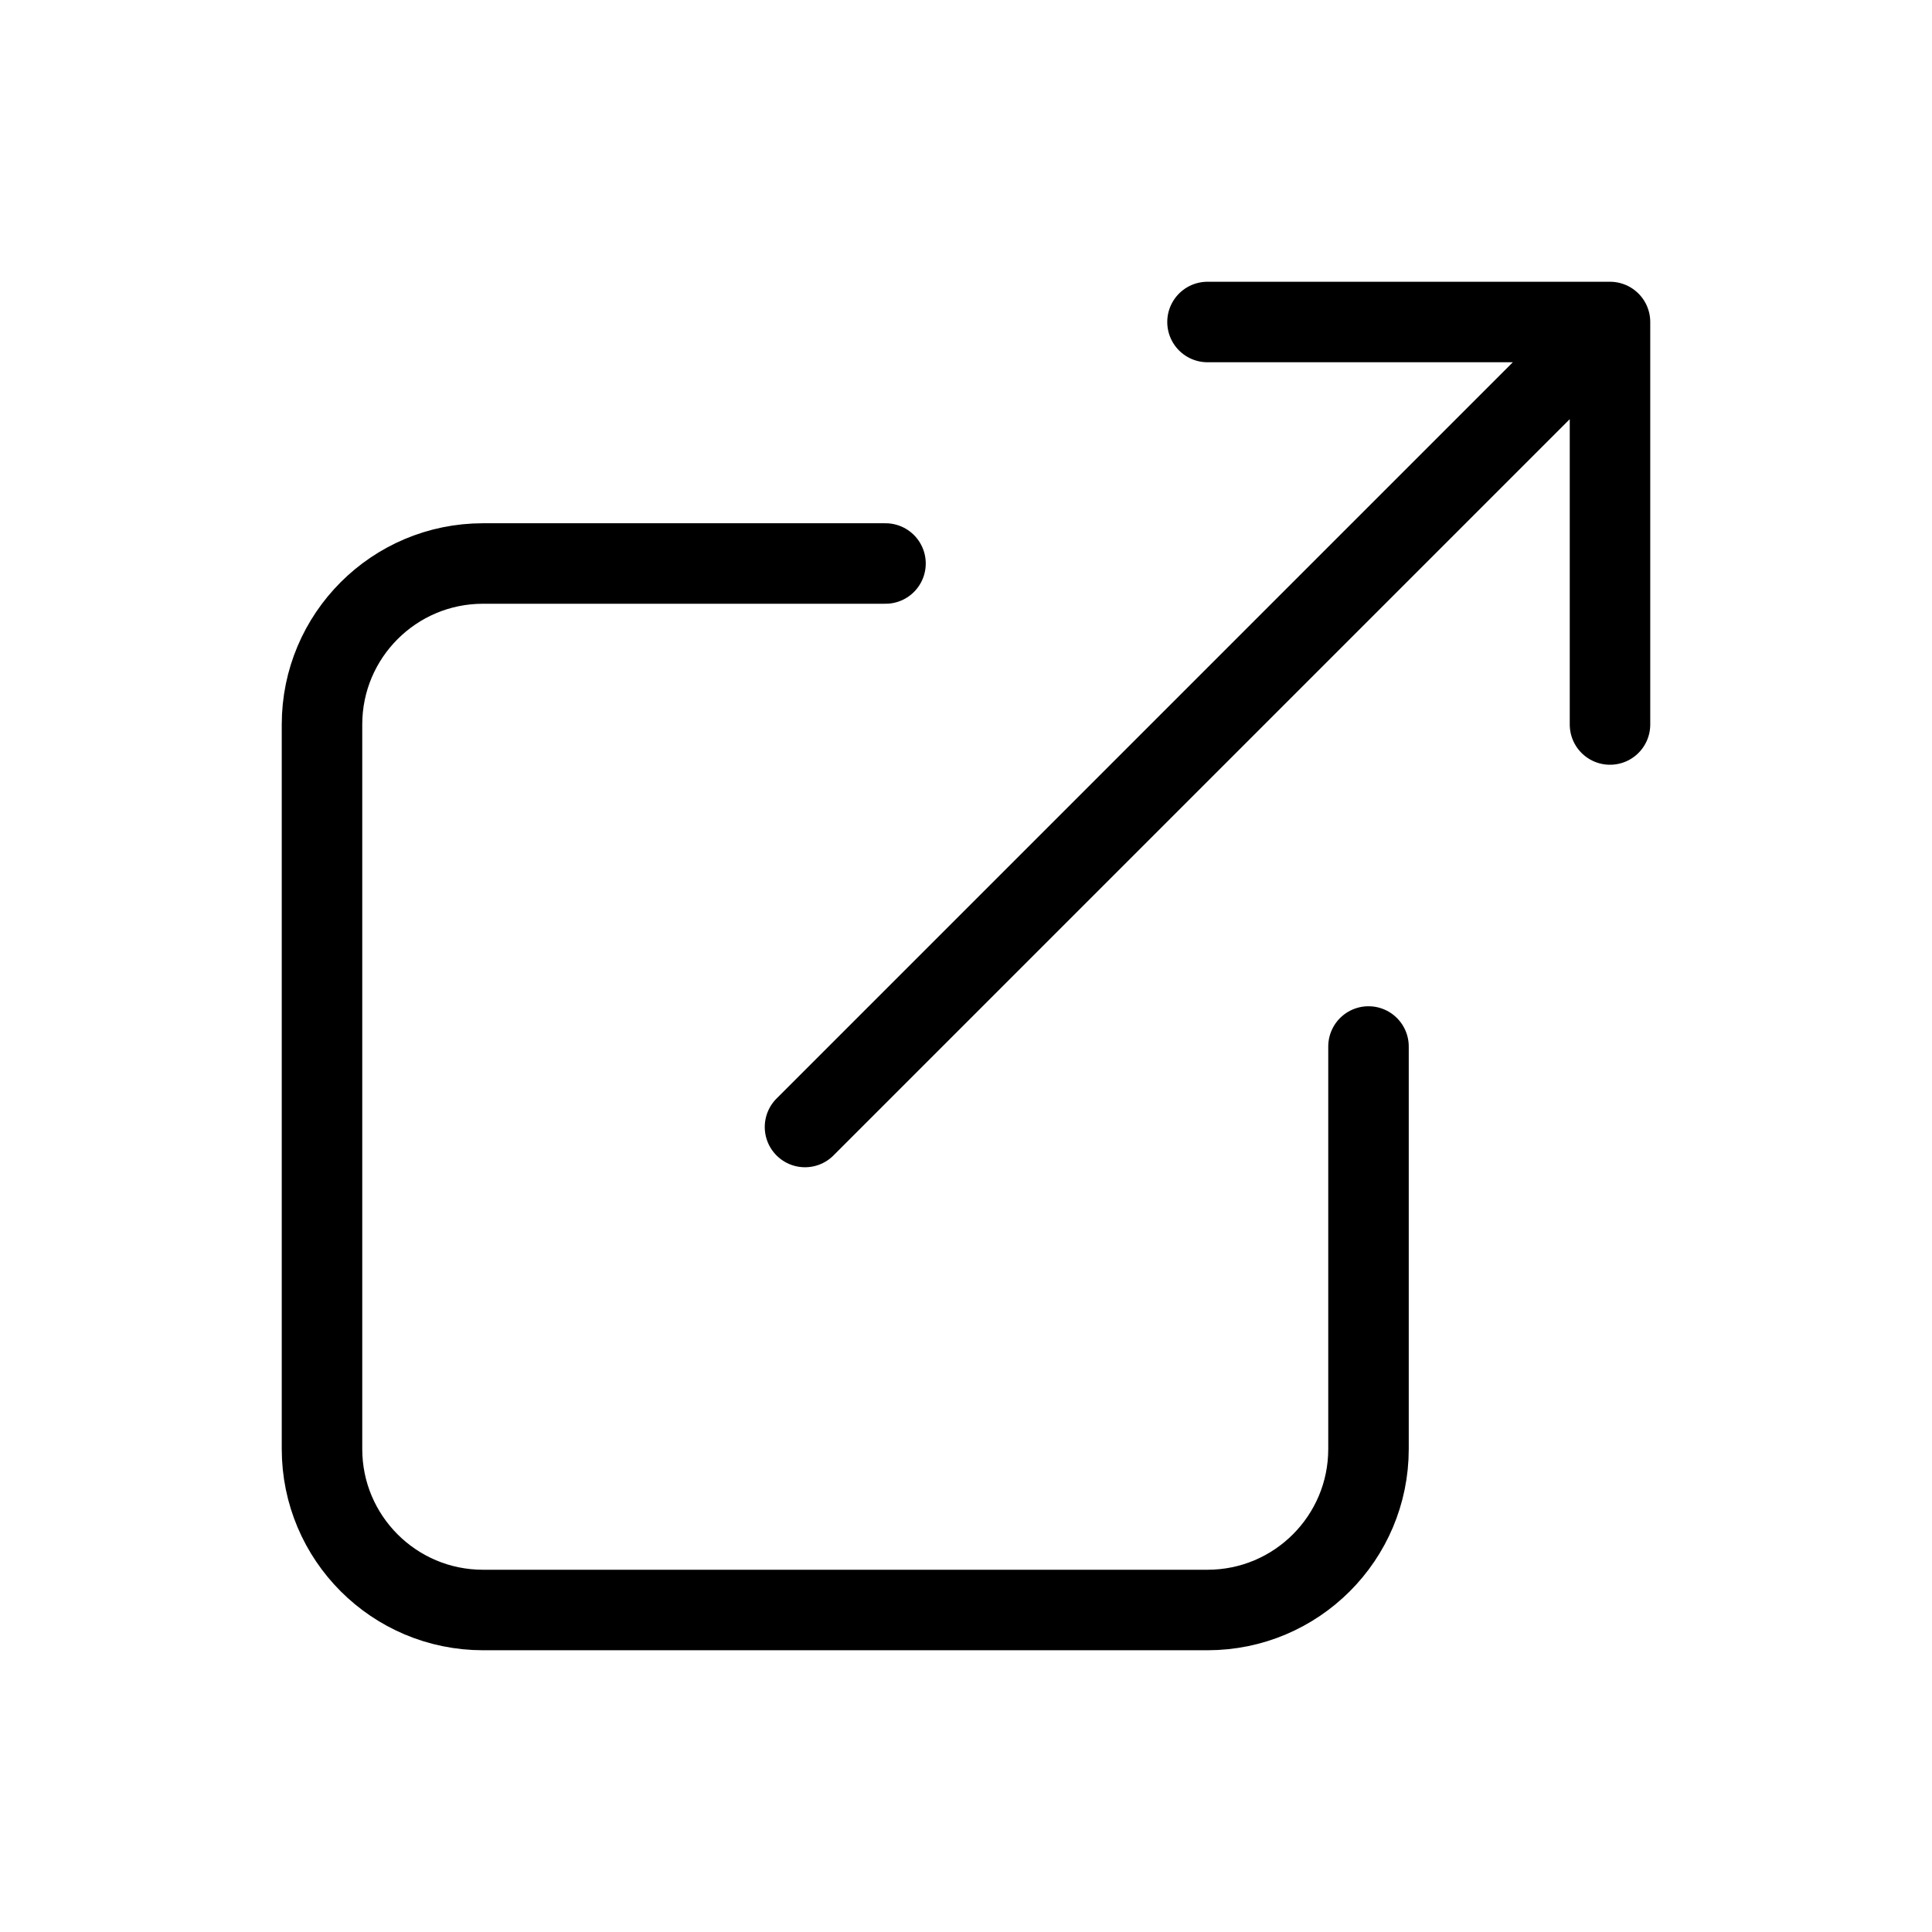
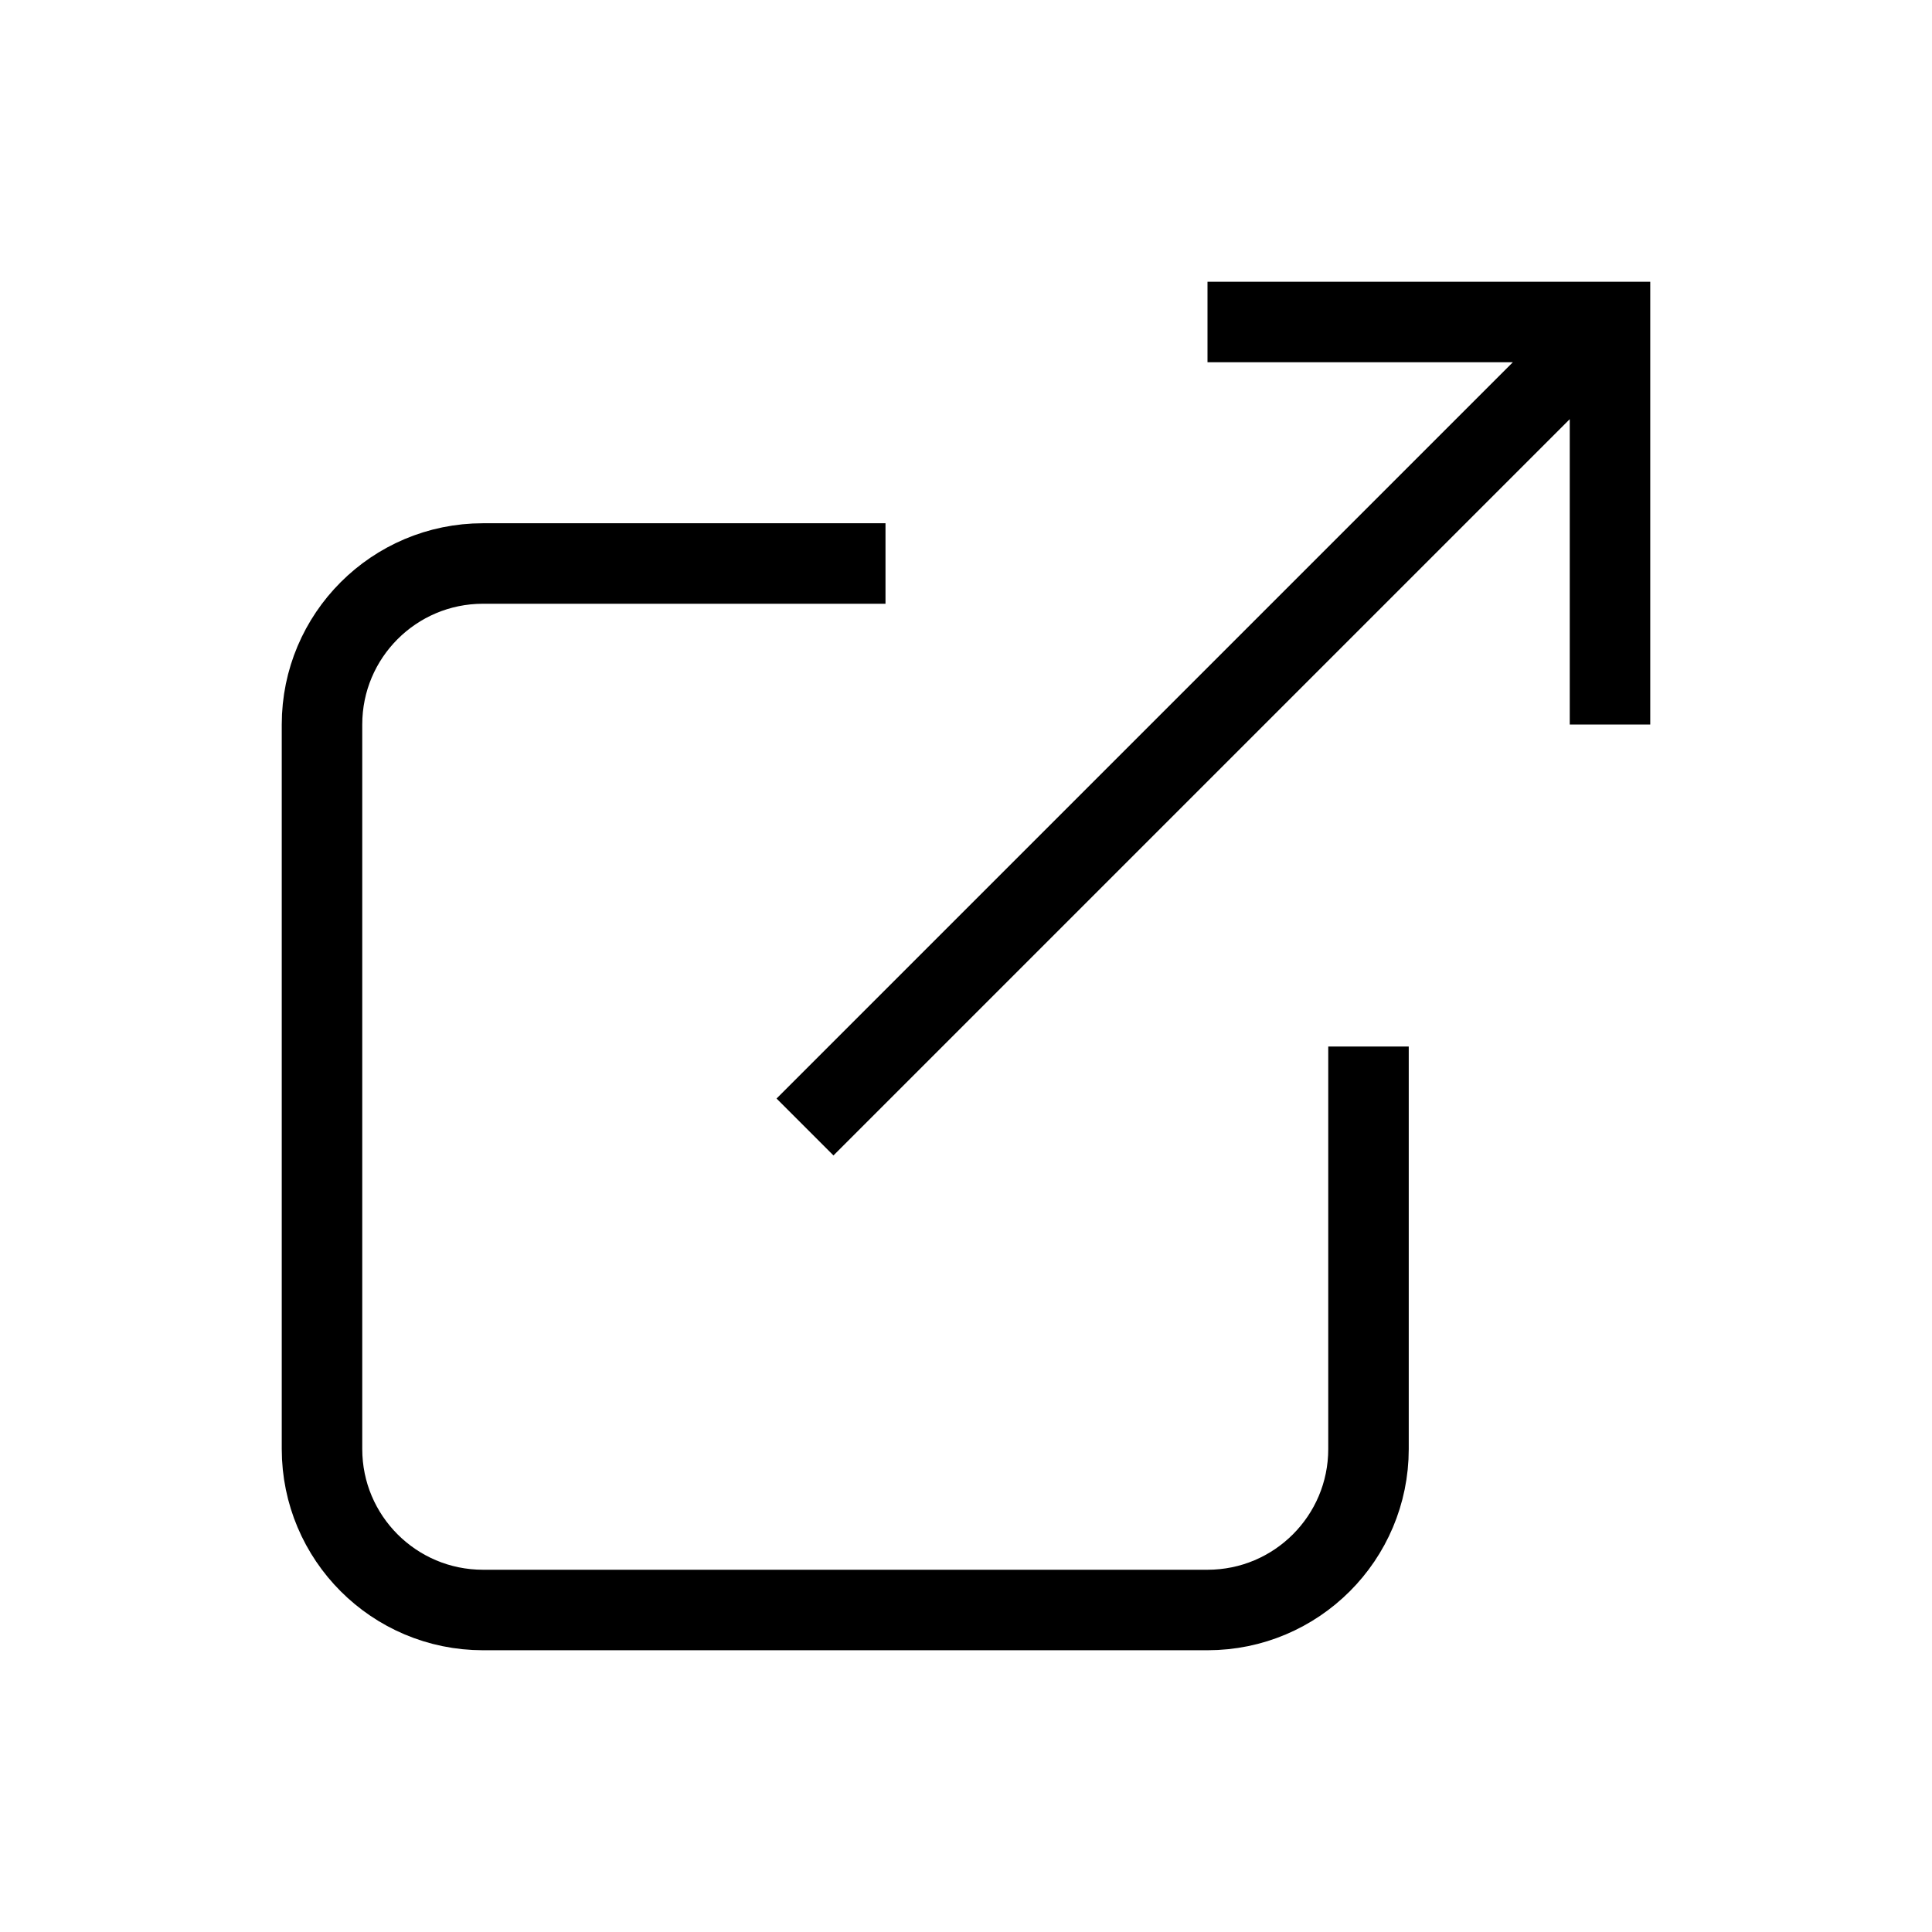
<svg xmlns="http://www.w3.org/2000/svg" width="1em" height="1em" viewBox="0 0 24 24">
  <rect x="0" y="0" width="24" height="24" fill="rgba(255, 255, 255, 0)" />
-   <path fill="none" stroke="currentColor" stroke-linecap="round" stroke-linejoin="round" strokeWidth="2" d="M11 7H6a2 2 0 0 0-2 2v9a2 2 0 0 0 2 2h9a2 2 0 0 0 2-2v-5m-7 1L20 4m-5 0h5v5" />
+   <path fill="none" stroke="currentColor" strokeLinecap="round" strokeLinejoin="round" strokeWidth="2" d="M11 7H6a2 2 0 0 0-2 2v9a2 2 0 0 0 2 2h9a2 2 0 0 0 2-2v-5m-7 1L20 4m-5 0h5v5" />
</svg>
